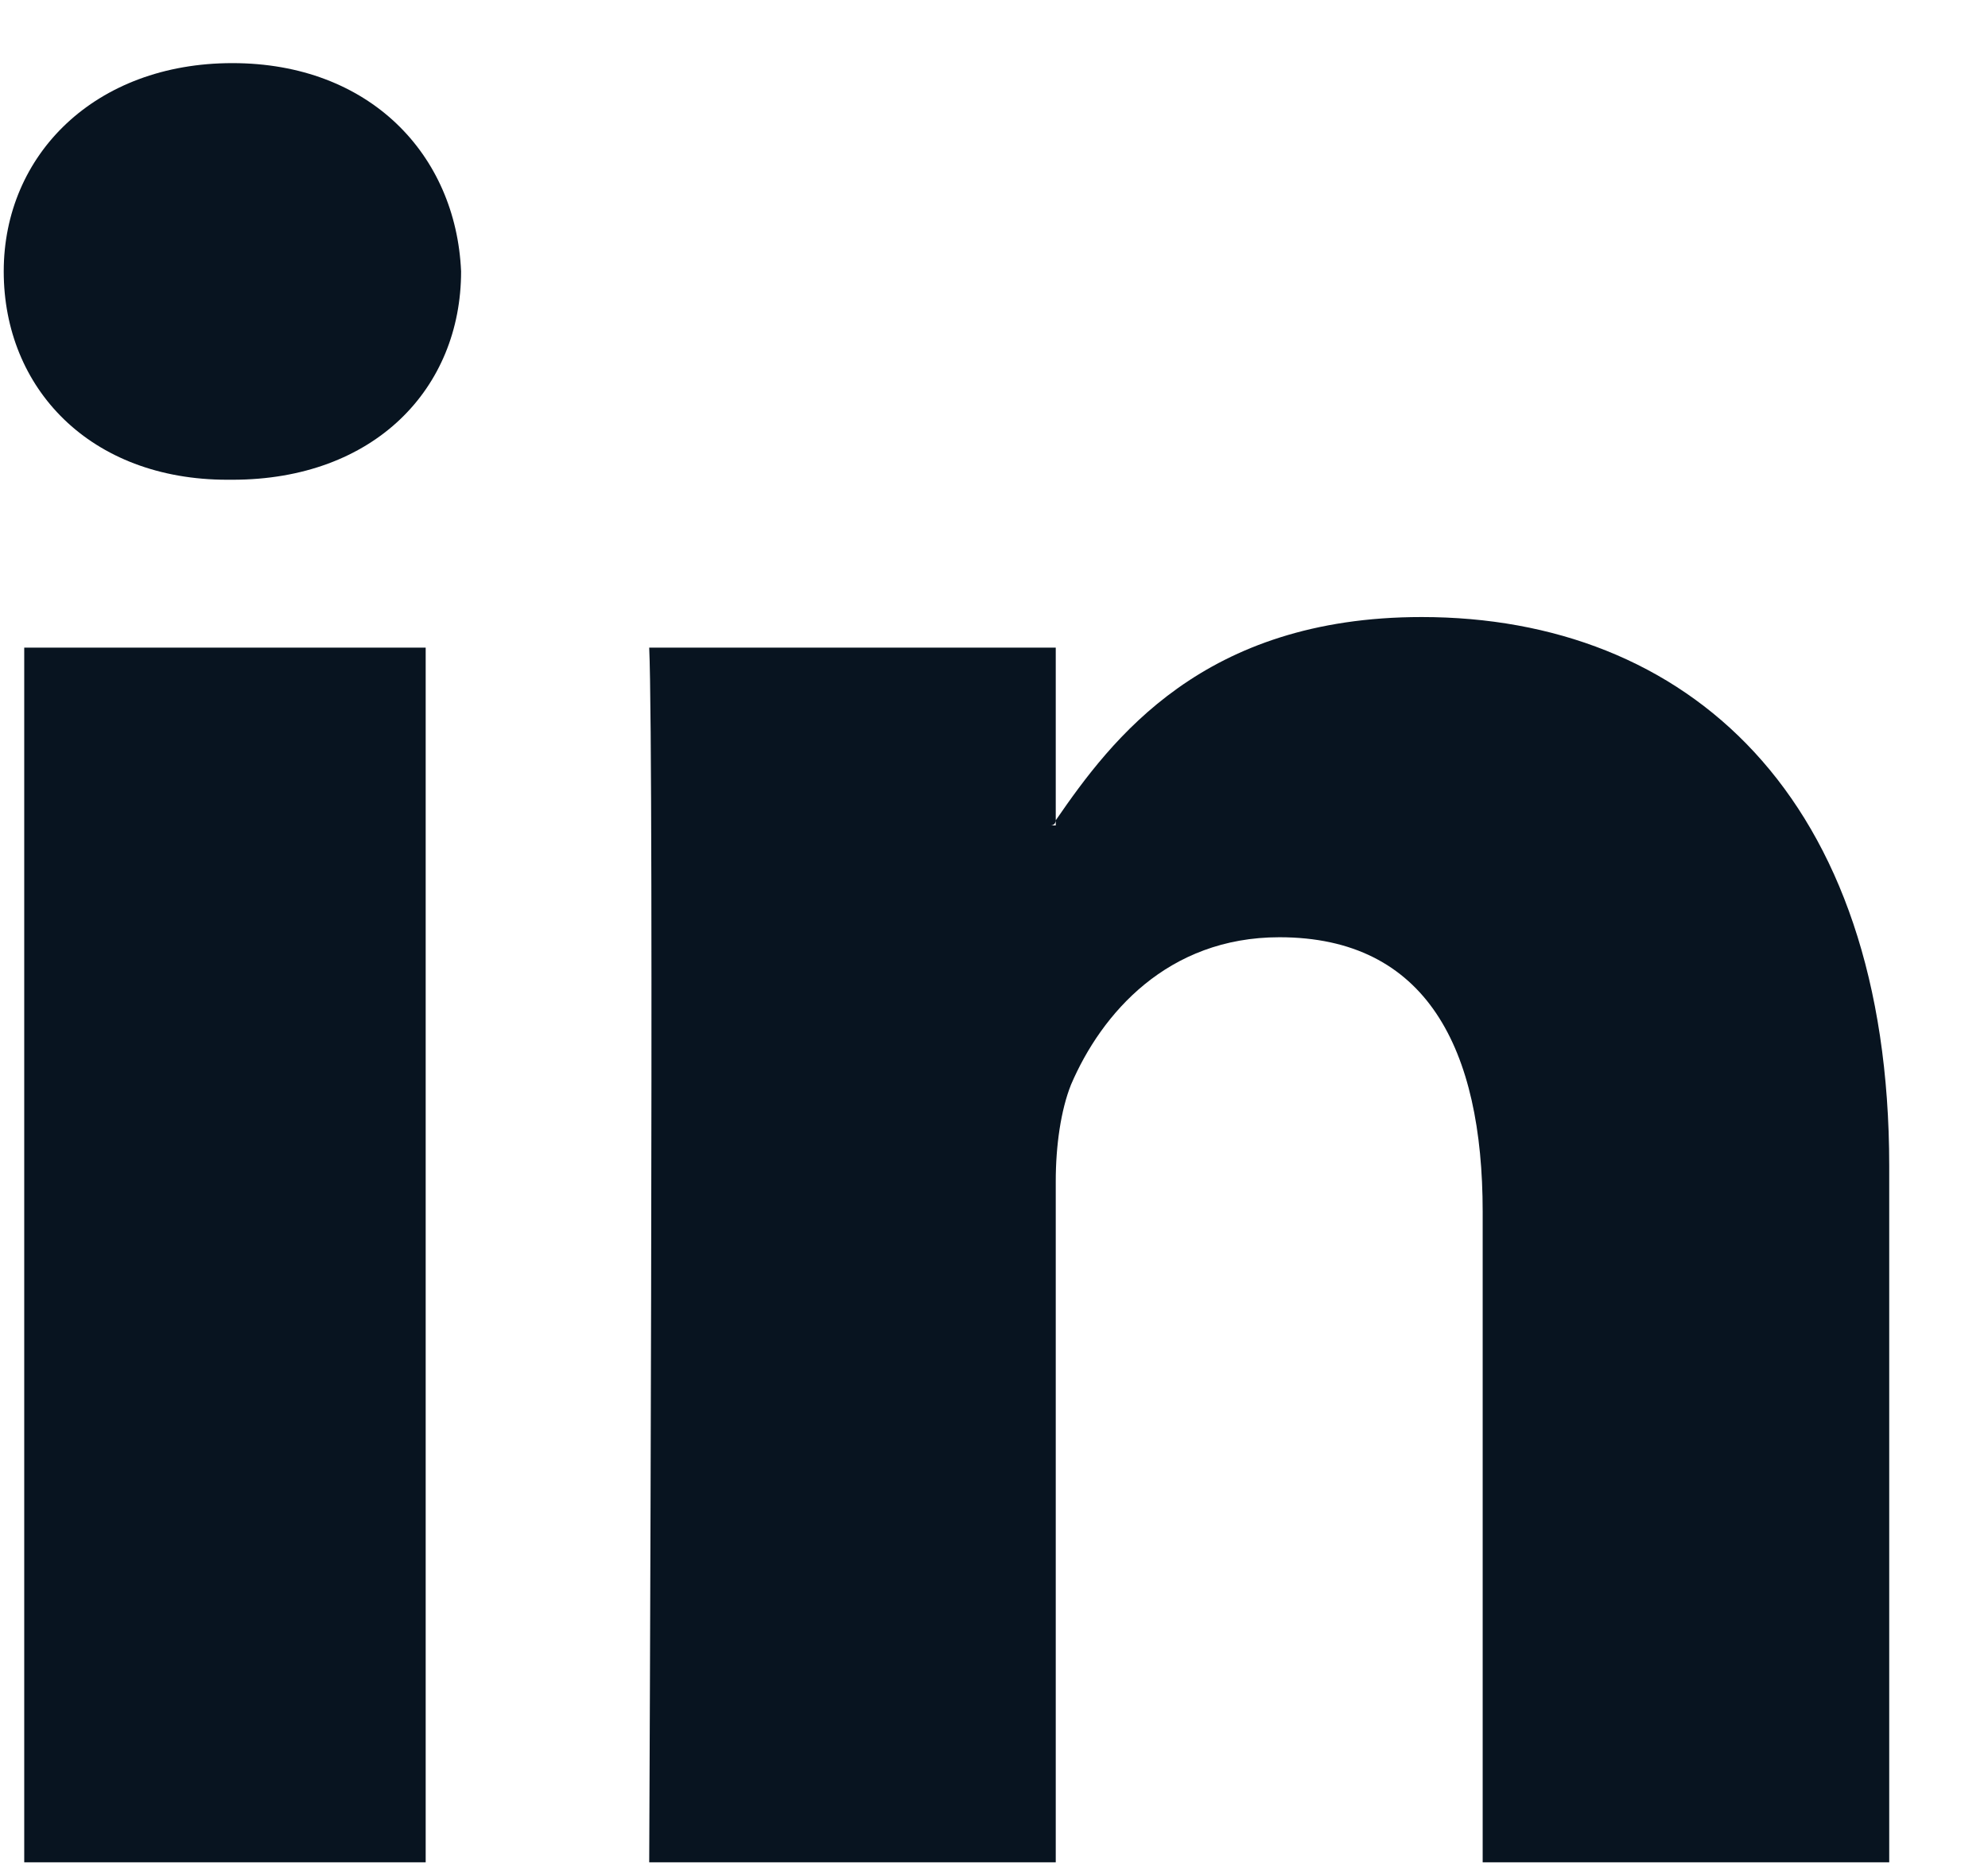
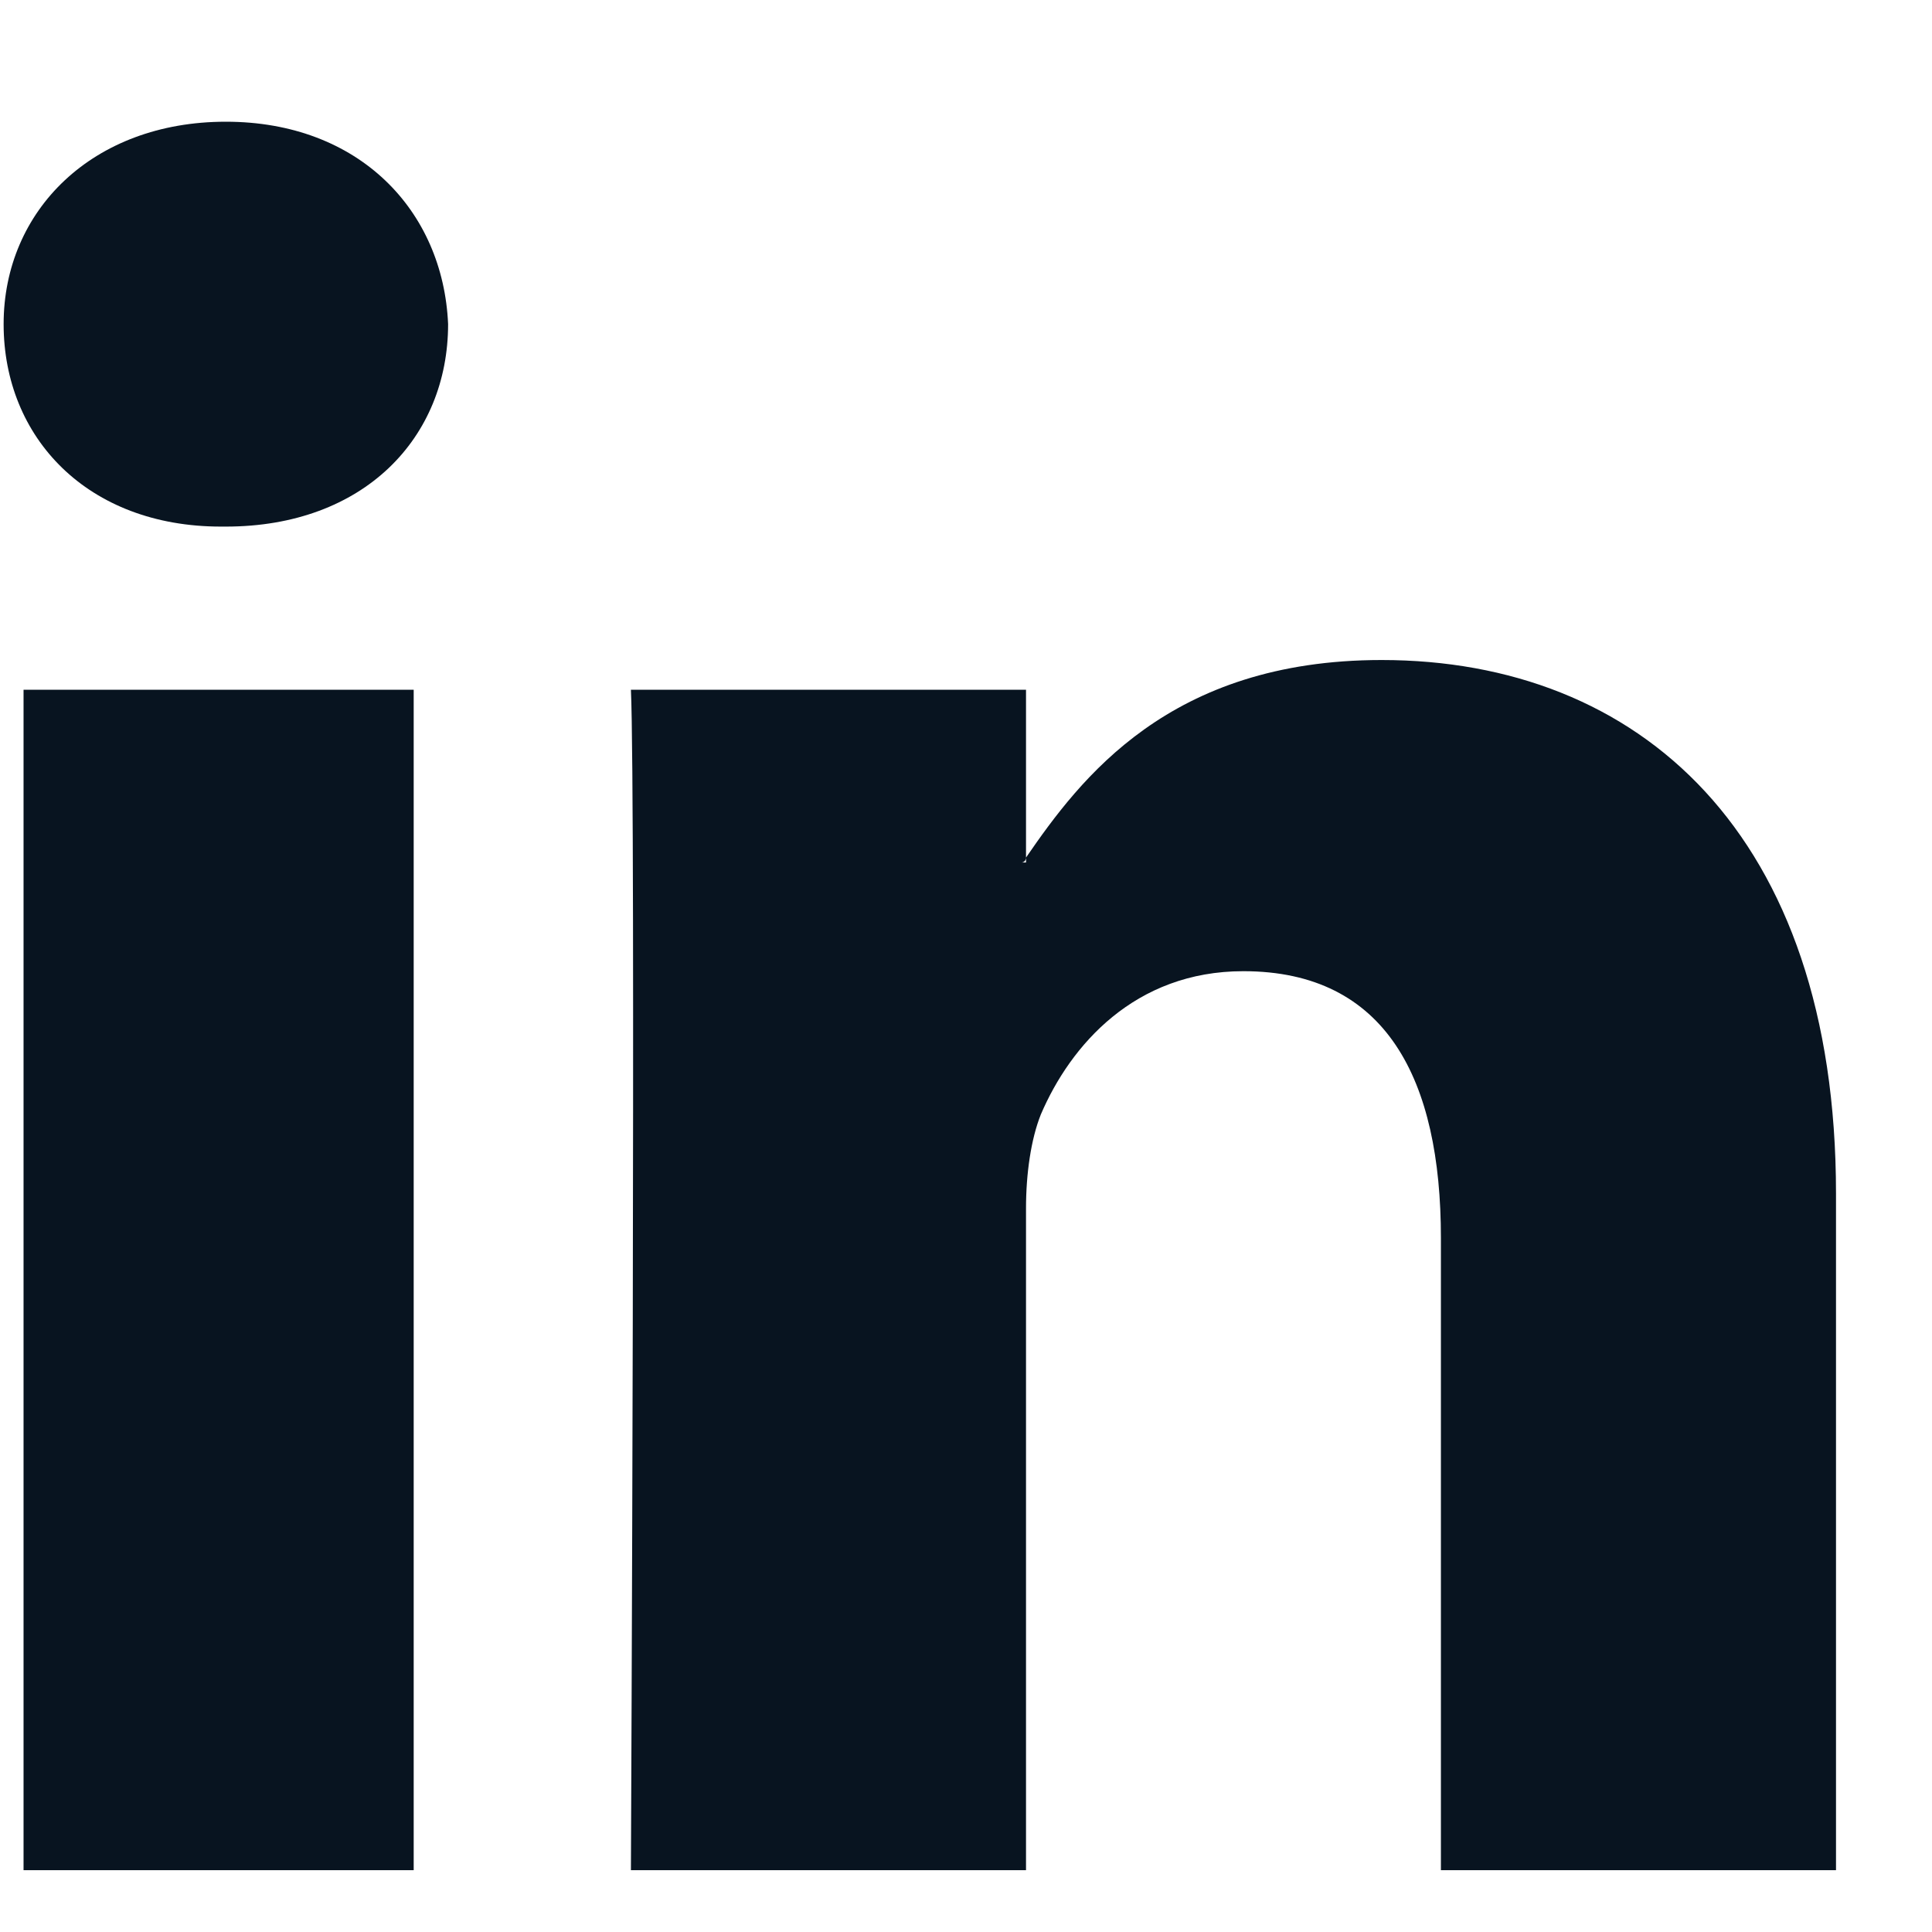
- <svg xmlns="http://www.w3.org/2000/svg" width="16" height="15" viewBox="0 0 16 15" fill="none">
+ <svg xmlns="http://www.w3.org/2000/svg" width="25" height="25" viewBox="0 0 16 15" fill="none">
  <path fill-rule="evenodd" clip-rule="evenodd" d="M15.205 9.384V14.988H11.933V9.752C11.933 8.443 11.483 7.543 10.297 7.543C9.397 7.543 8.865 8.157 8.62 8.729C8.538 8.934 8.497 9.22 8.497 9.507V14.988H5.225C5.225 14.988 5.266 6.112 5.225 5.212H8.497V6.602C8.497 6.602 8.497 6.643 8.456 6.643H8.497V6.602C8.947 5.948 9.683 4.966 11.442 4.966C13.569 4.966 15.205 6.398 15.205 9.384ZM1.87 0.508C0.766 0.508 0.03 1.244 0.03 2.184C0.03 3.125 0.725 3.861 1.83 3.861H1.87C3.015 3.861 3.711 3.125 3.711 2.184C3.67 1.244 2.975 0.508 1.87 0.508ZM0.195 14.988H3.426V5.212H0.195V14.988Z" fill="#081420" />
</svg>
